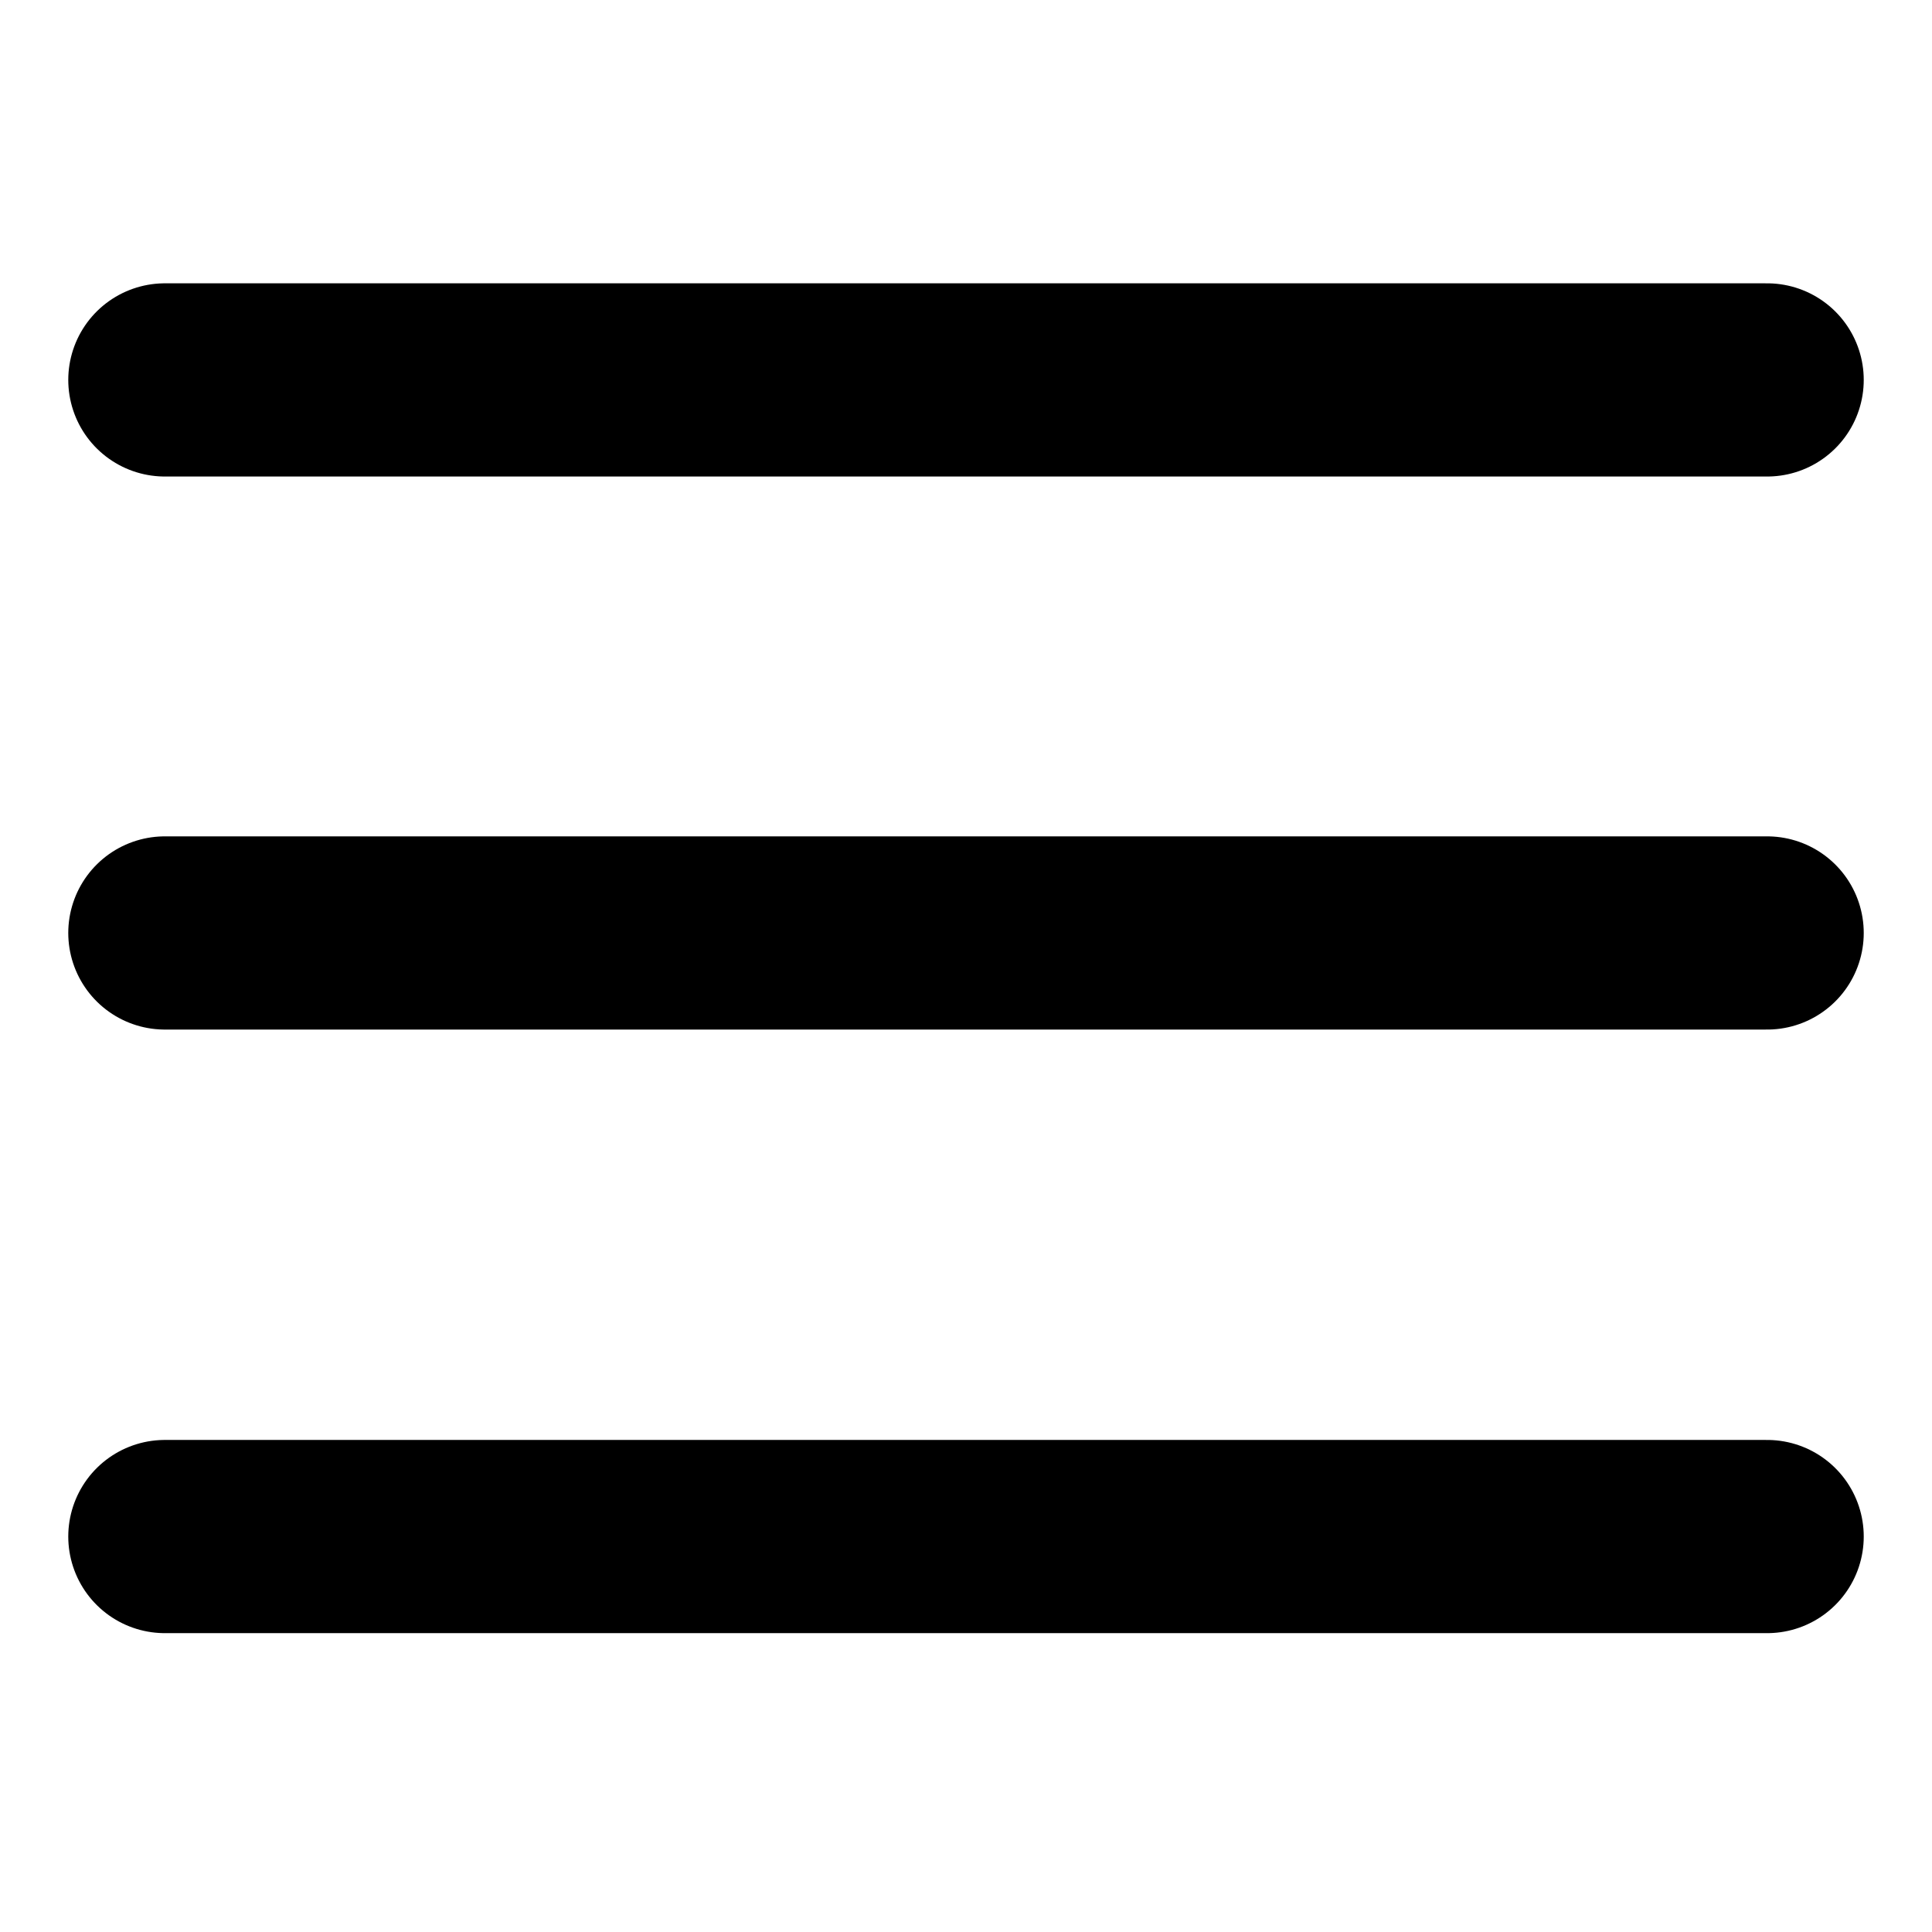
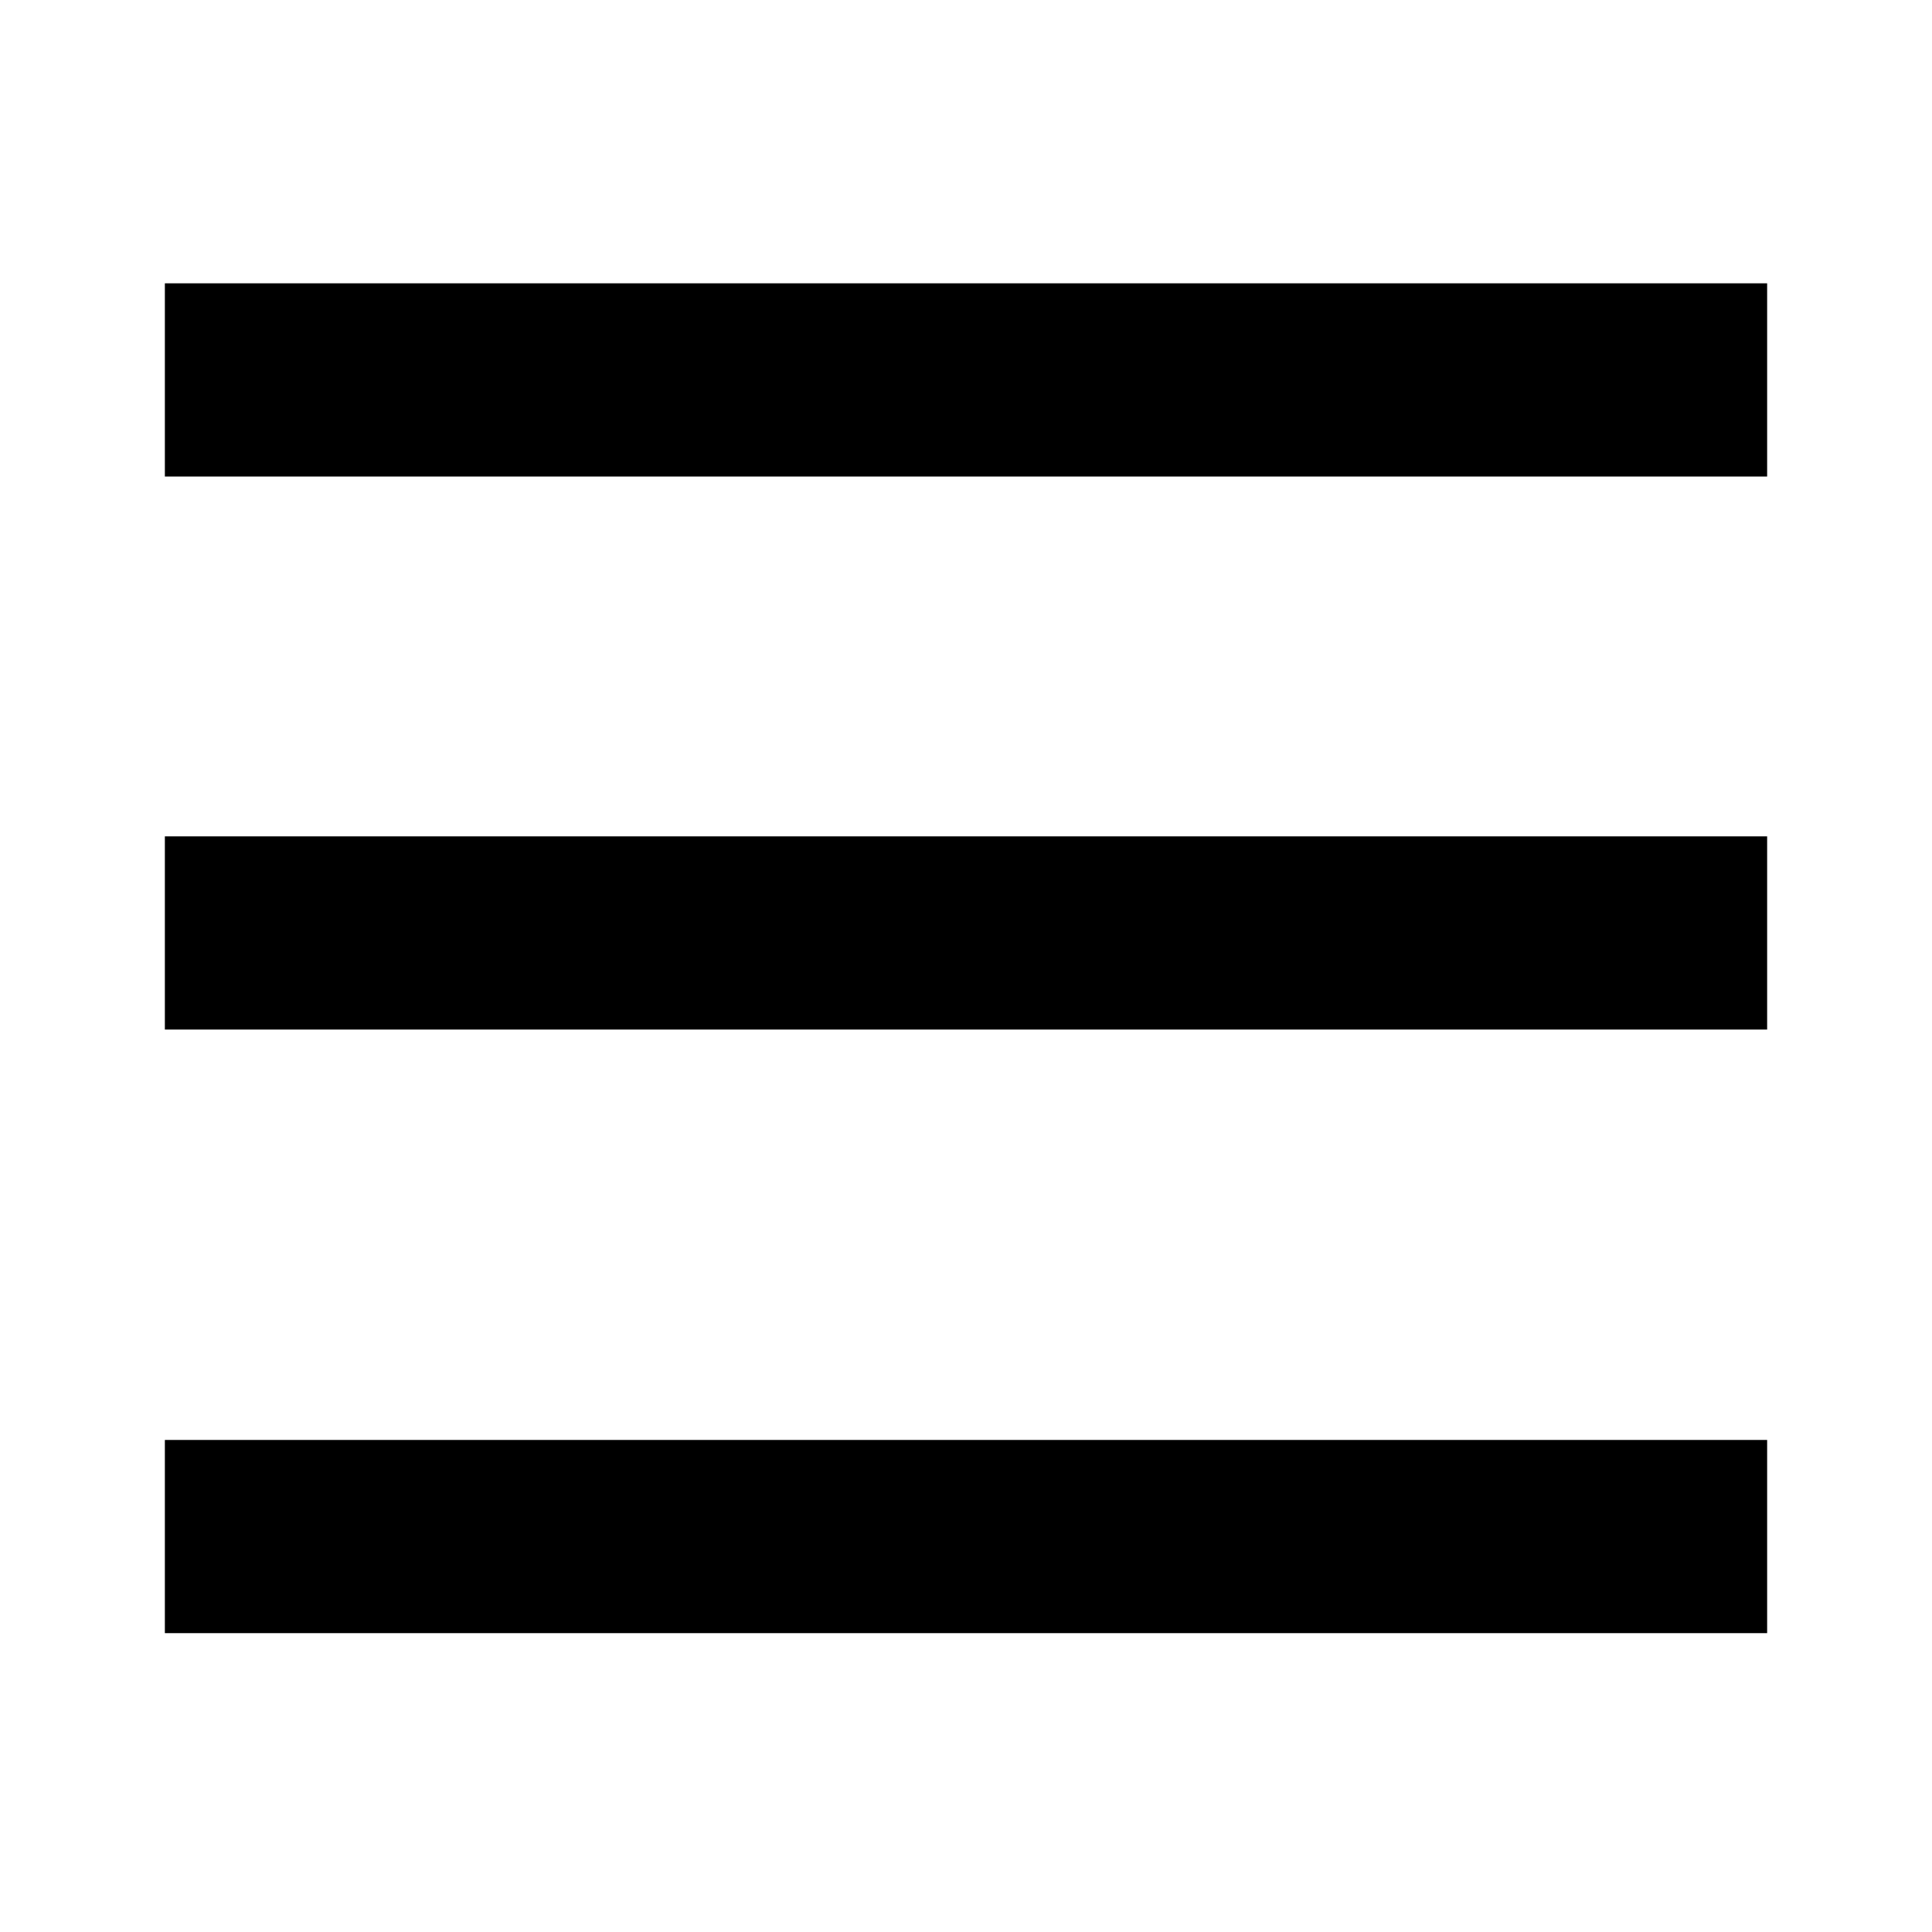
<svg xmlns="http://www.w3.org/2000/svg" viewBox="0 0 240 240">
-   <path transform="translate(20.48013, 47.19499)" fill="none" stroke="#000000" stroke-width="24" stroke-linecap="round" stroke-linejoin="miter" stroke-miterlimit="1.92" d="M0 0L199.04 0" />
-   <path transform="matrix(1 0 0 1 20.48 115.8961)" fill="none" stroke="#000000" stroke-width="24" stroke-linecap="round" stroke-linejoin="miter" stroke-miterlimit="1.92" d="M0 0L199.04 0" />
-   <path transform="matrix(0.9999999 0 0 0.9999999 20.48001 190.8755)" fill="none" stroke="#000000" stroke-width="24" stroke-linecap="round" stroke-linejoin="miter" stroke-miterlimit="1.92" d="M0 0L199.04 0" />
+   <path transform="translate(20.48013, 47.19499)" fill="none" stroke="#000000" stroke-width="24" strokeLinecap="round" strokeLinejoin="miter" stroke-miterlimit="1.92" d="M0 0L199.04 0" />
+   <path transform="matrix(1 0 0 1 20.48 115.8961)" fill="none" stroke="#000000" stroke-width="24" strokeLinecap="round" strokeLinejoin="miter" stroke-miterlimit="1.92" d="M0 0L199.04 0" />
+   <path transform="matrix(0.9999999 0 0 0.9999999 20.48001 190.8755)" fill="none" stroke="#000000" stroke-width="24" strokeLinecap="round" strokeLinejoin="miter" stroke-miterlimit="1.92" d="M0 0L199.04 0" />
</svg>
